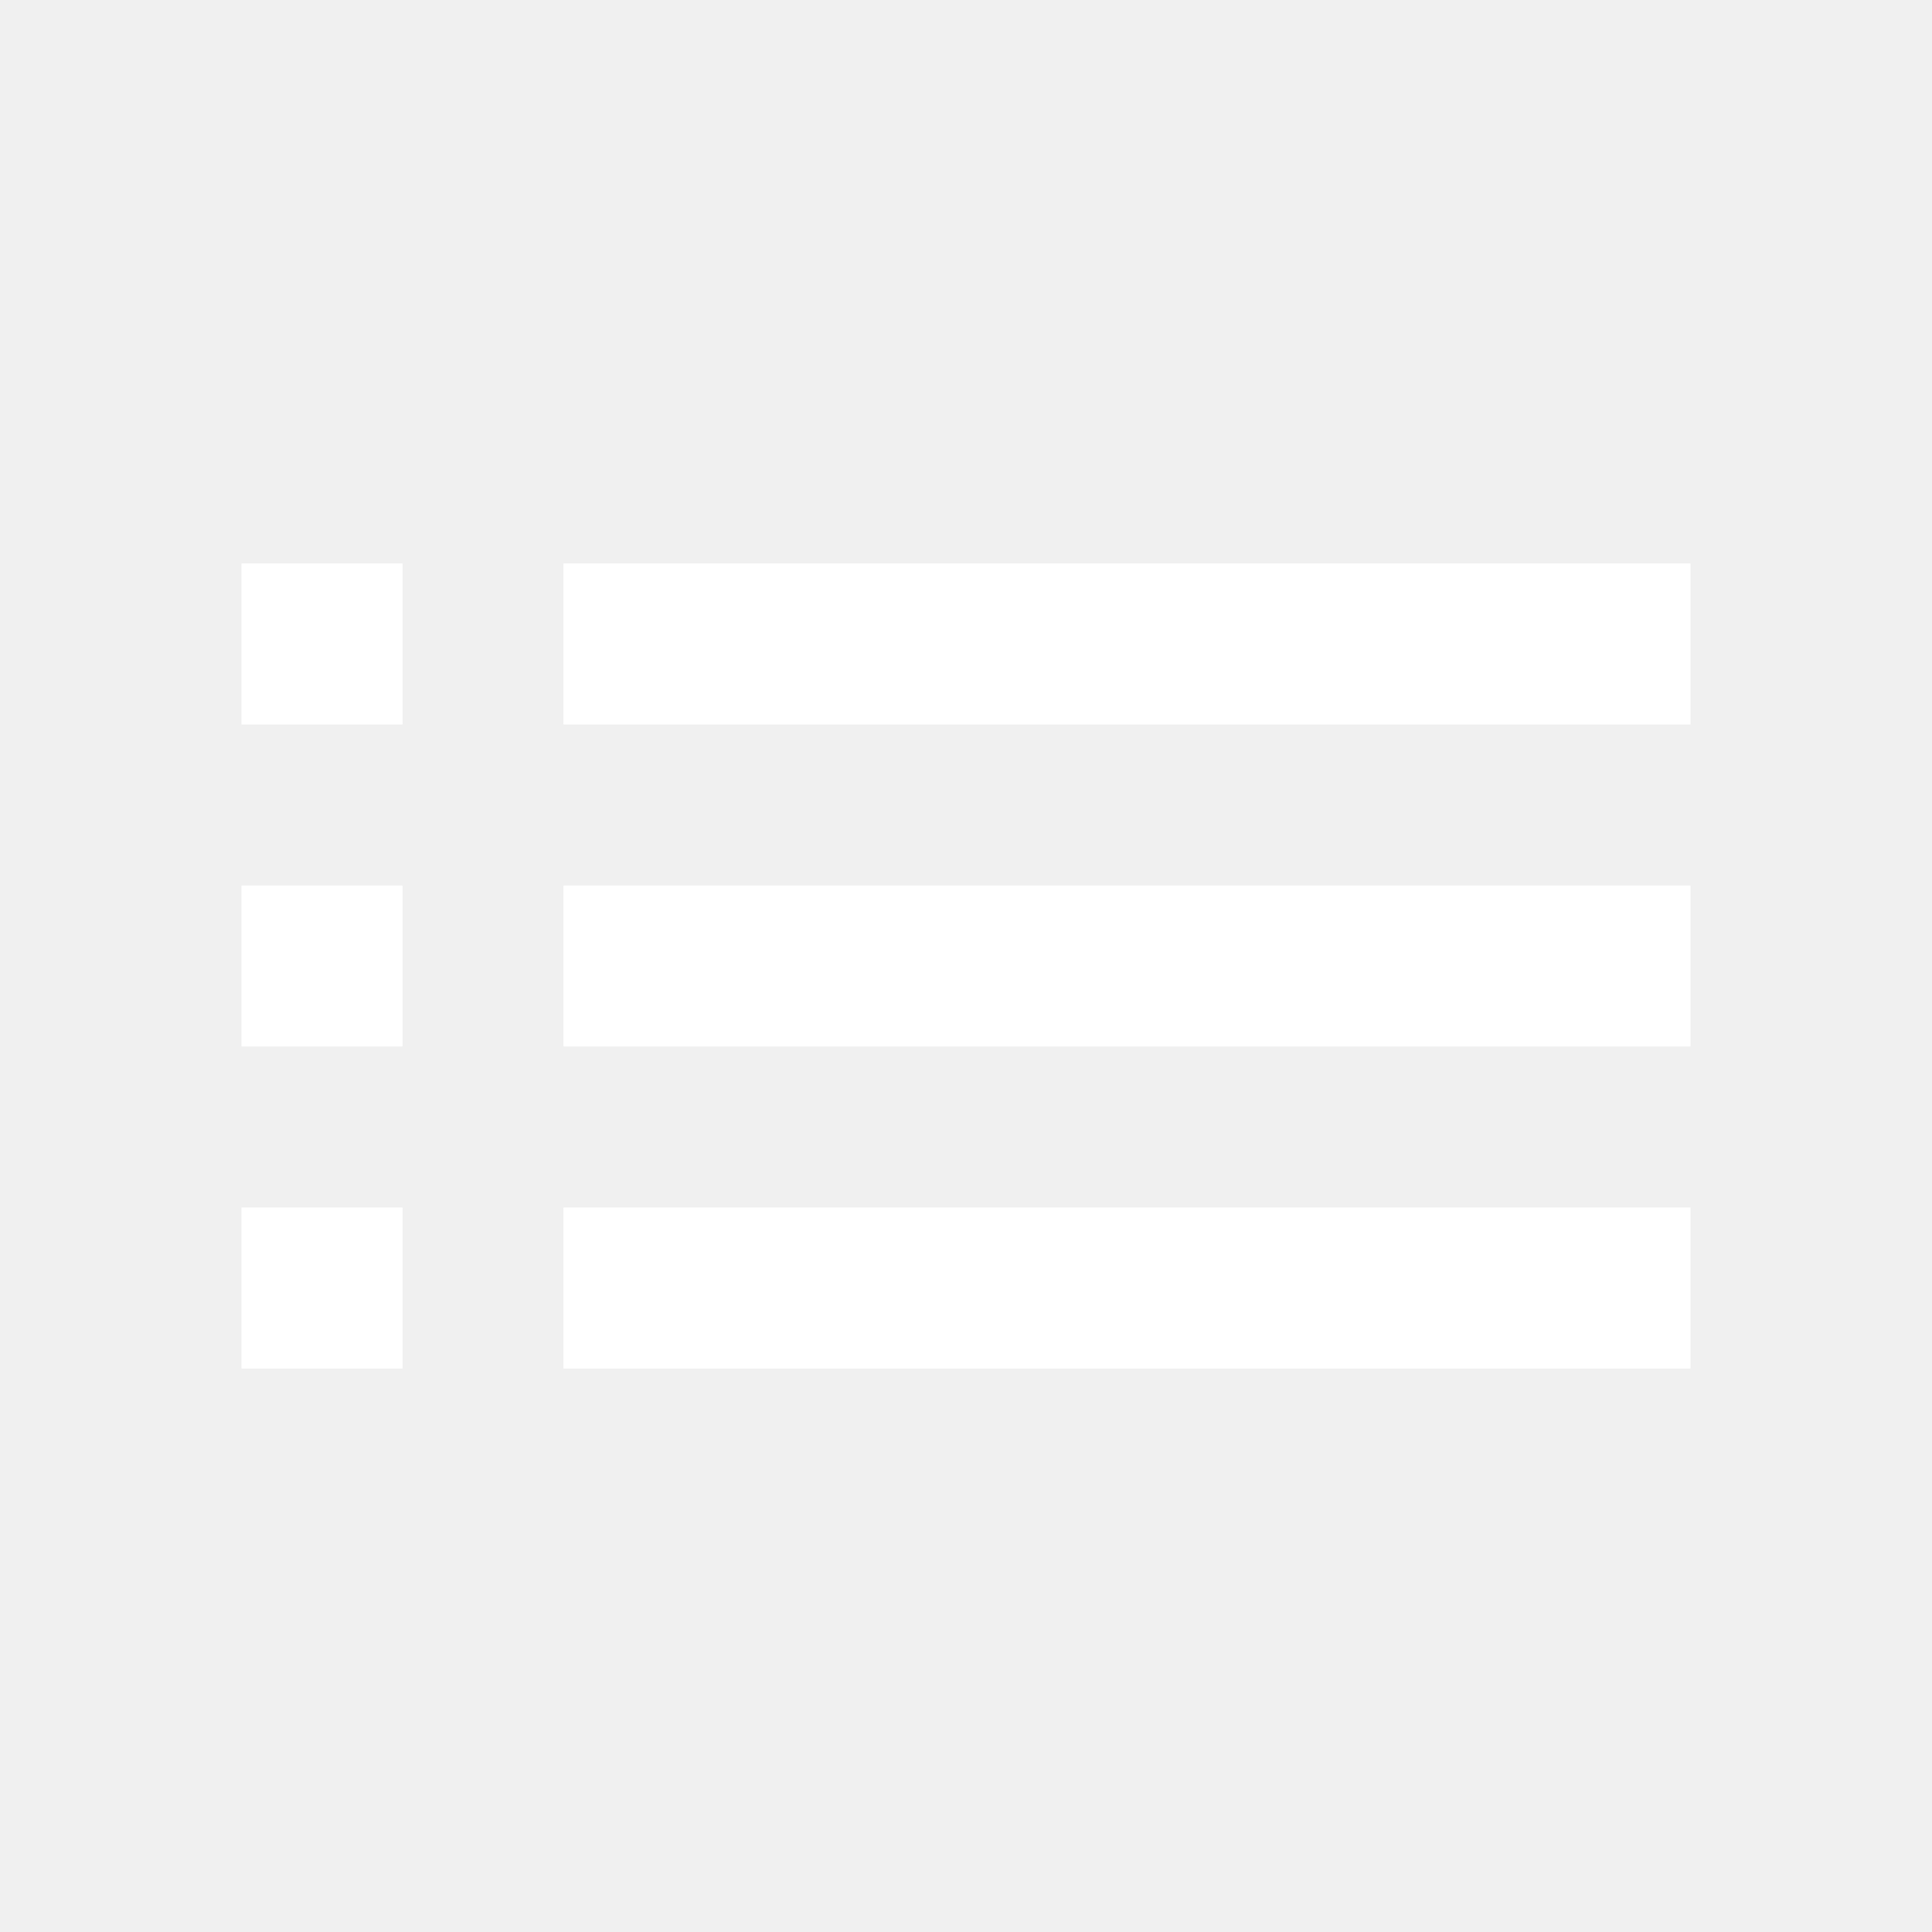
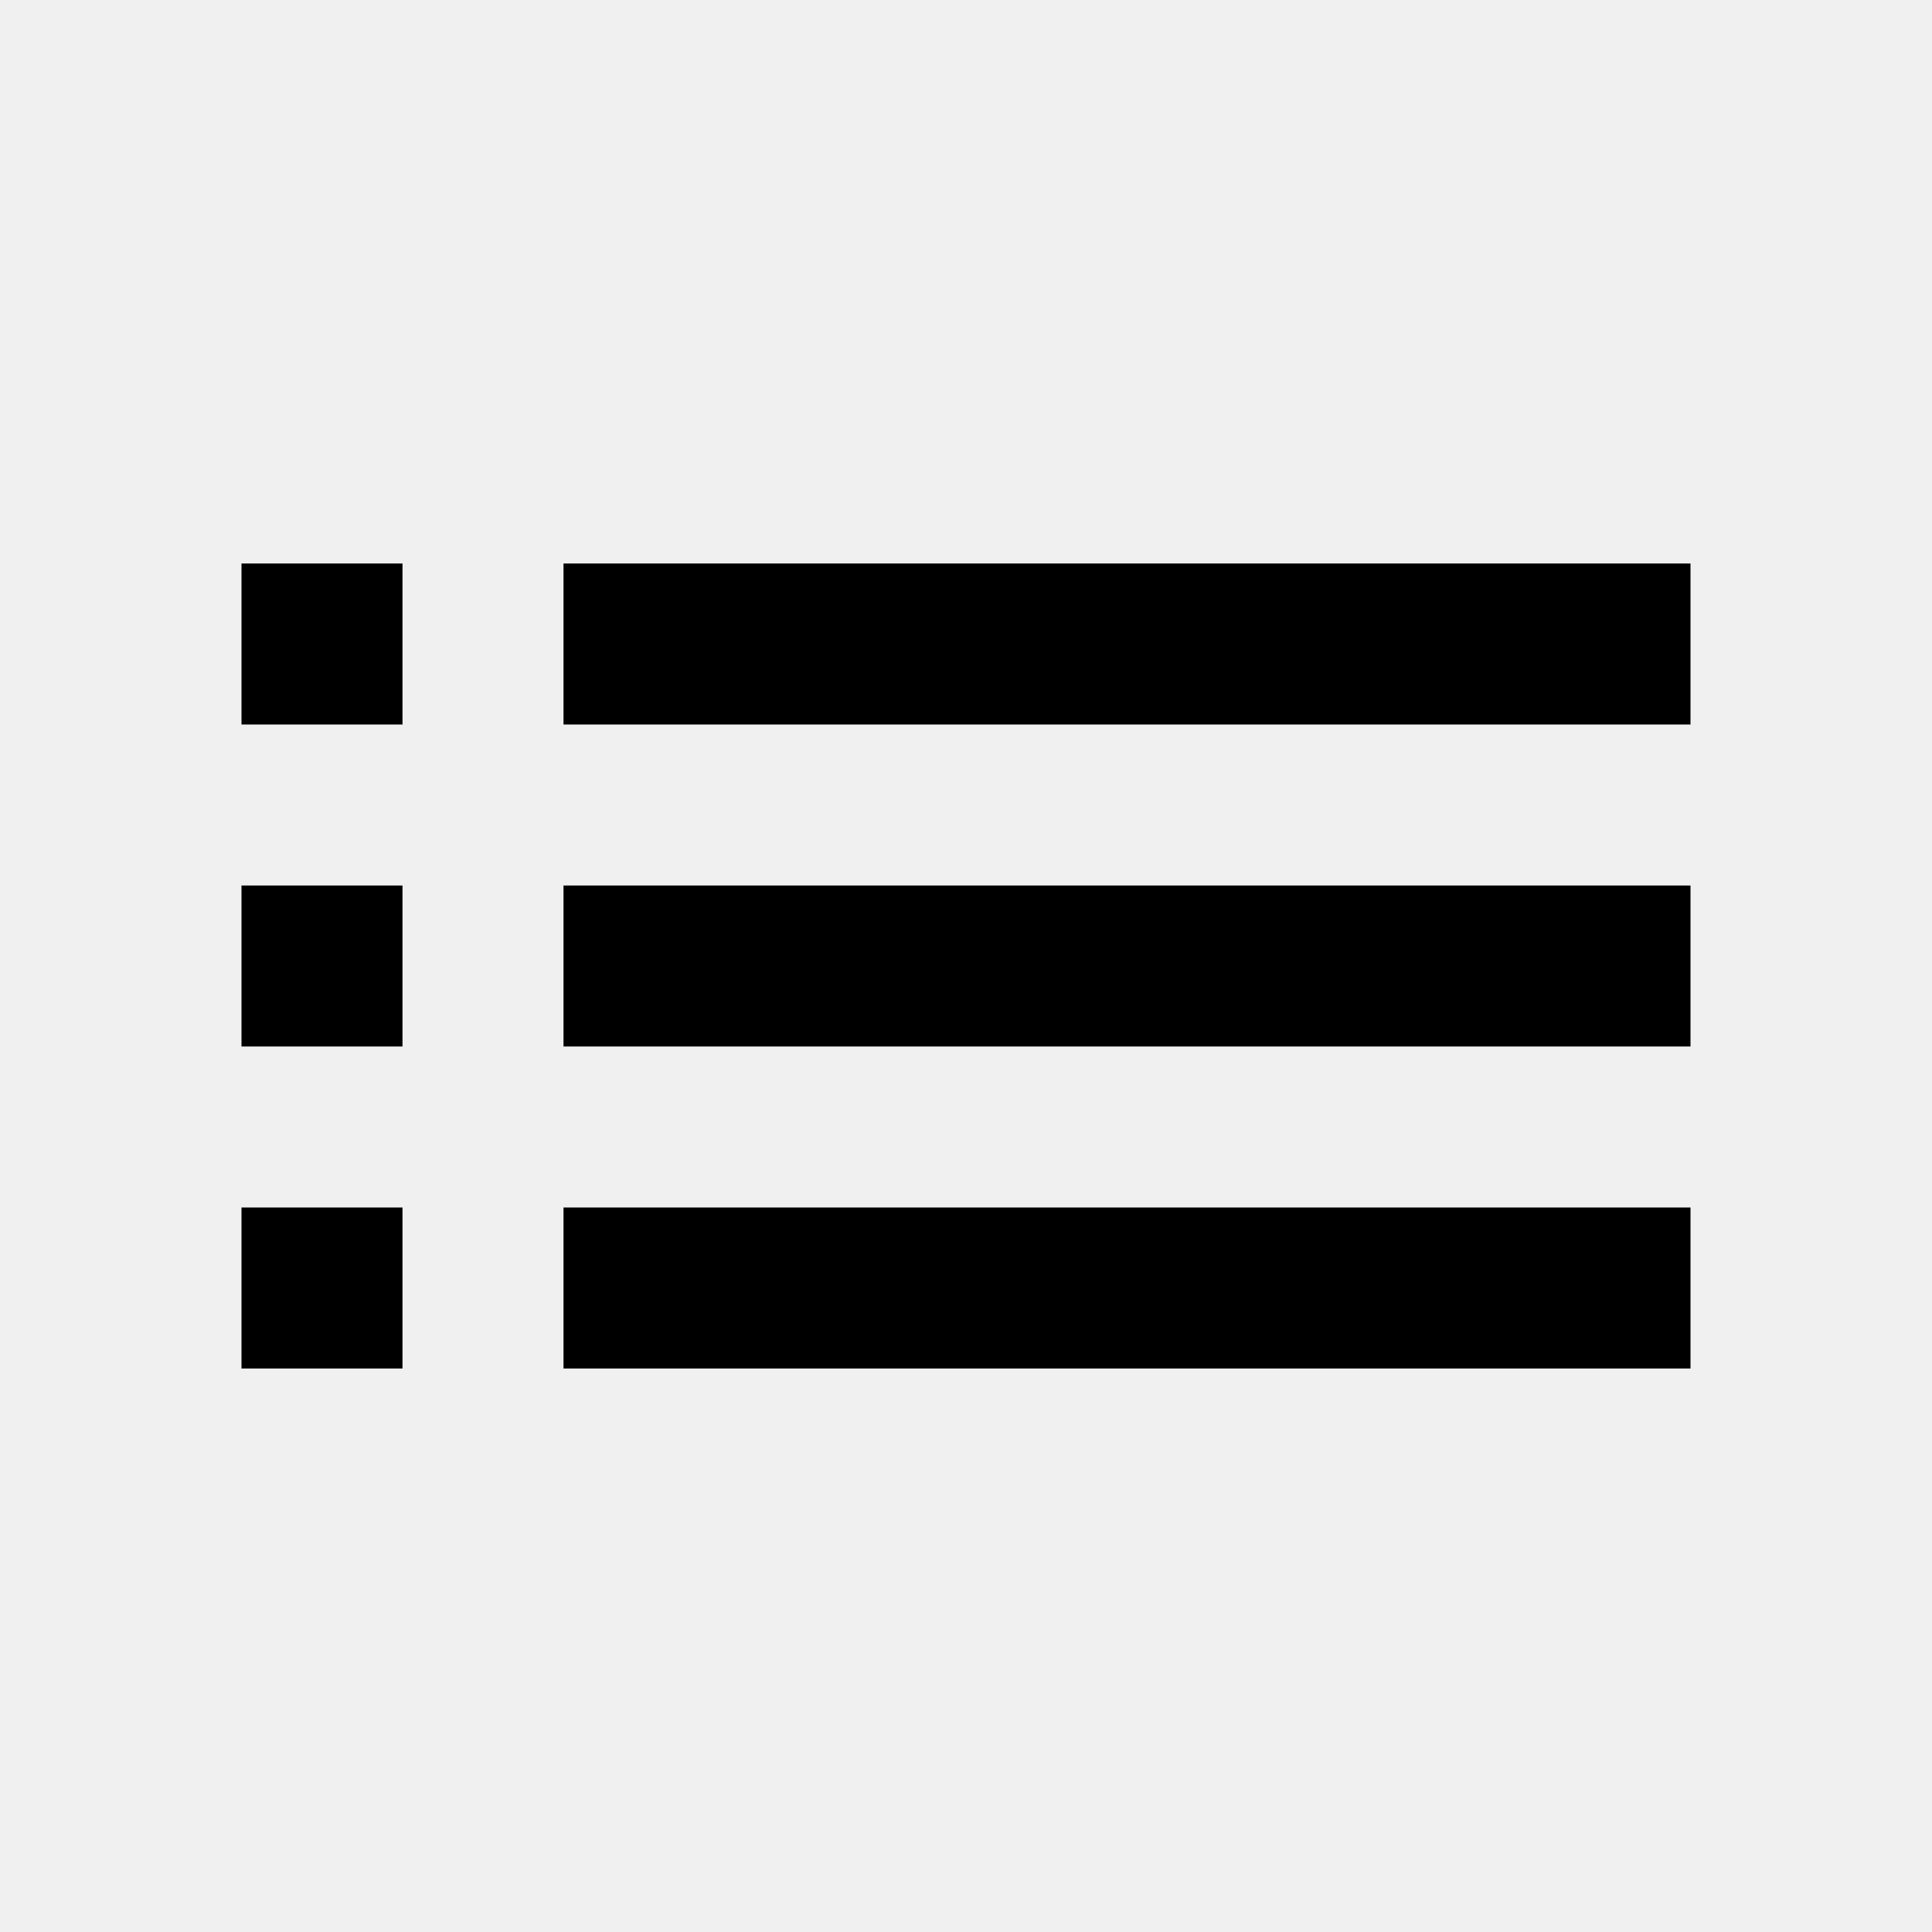
- <svg xmlns="http://www.w3.org/2000/svg" viewBox="0 0 24 24" fill="white" width="18px" height="18px">
+ <svg xmlns="http://www.w3.org/2000/svg" viewBox="0 0 24 24" fill="currentColor" width="18px" height="18px">
  <path d="M0 0h24v24H0z" fill="none" />
  <path d="M3 13h2v-2H3v2zm0 4h2v-2H3v2zm0-8h2V7H3v2zm4 4h14v-2H7v2zm0 4h14v-2H7v2zM7 7v2h14V7H7z" />
</svg>
